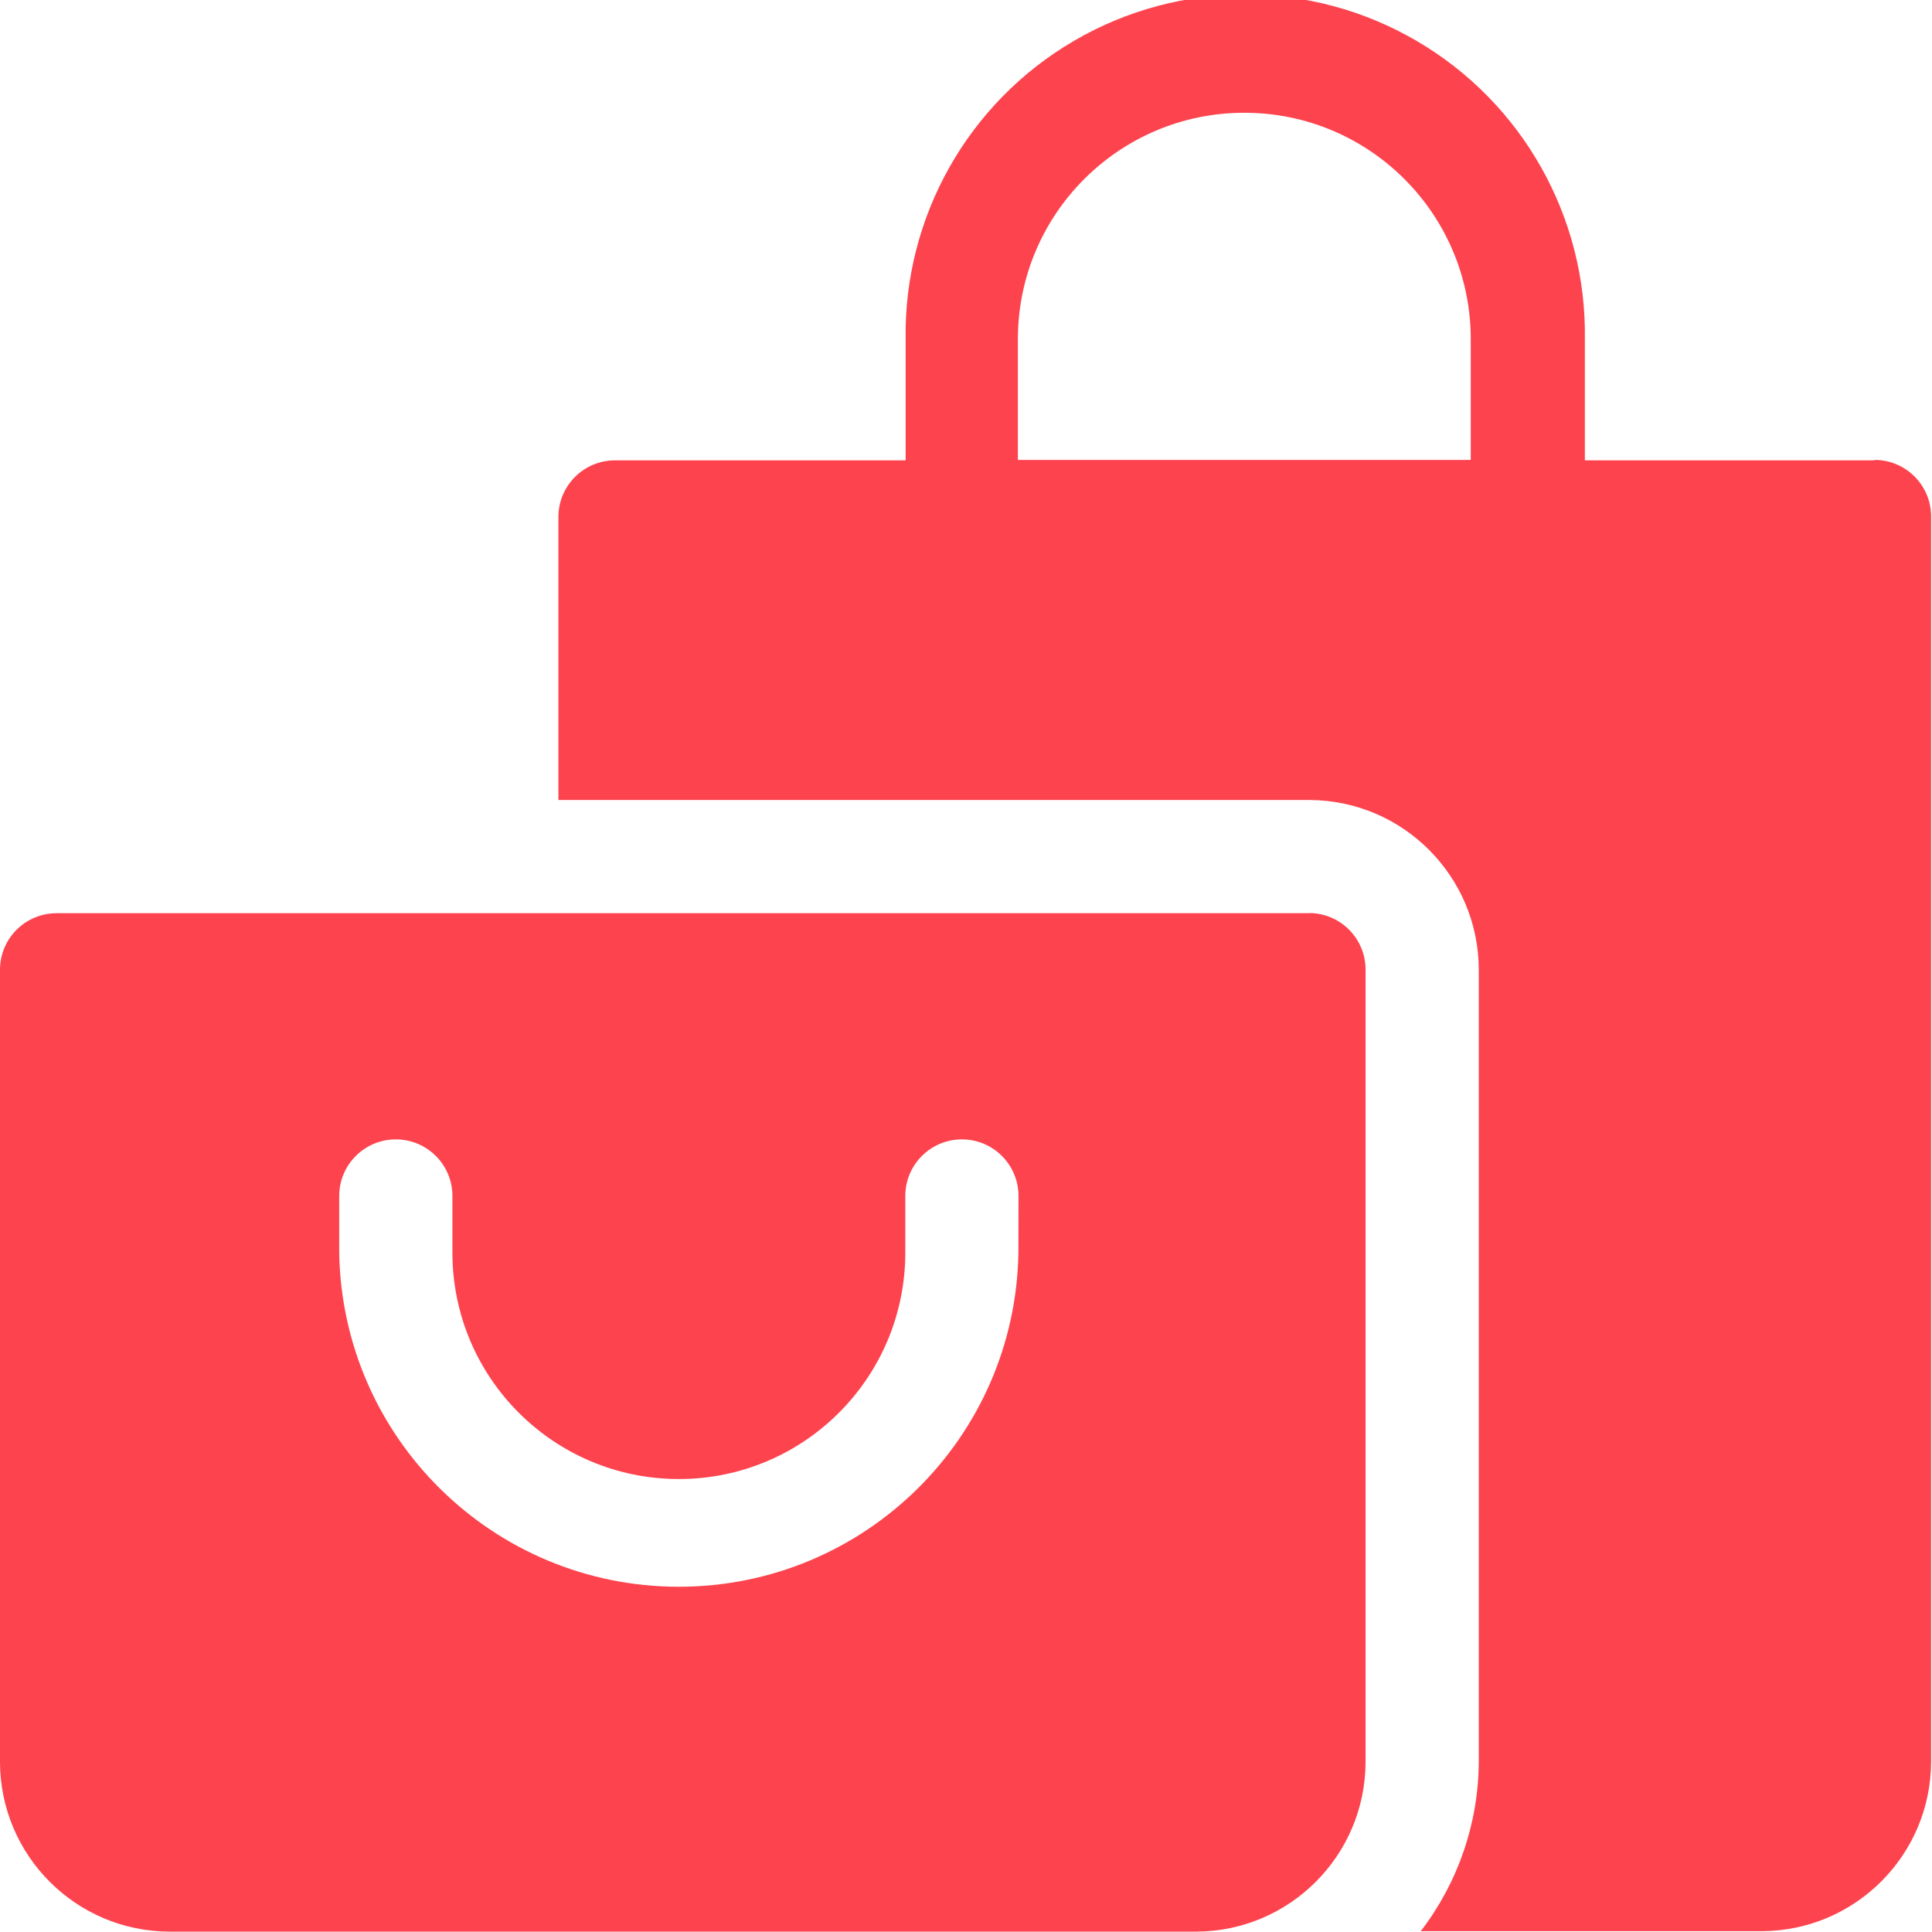
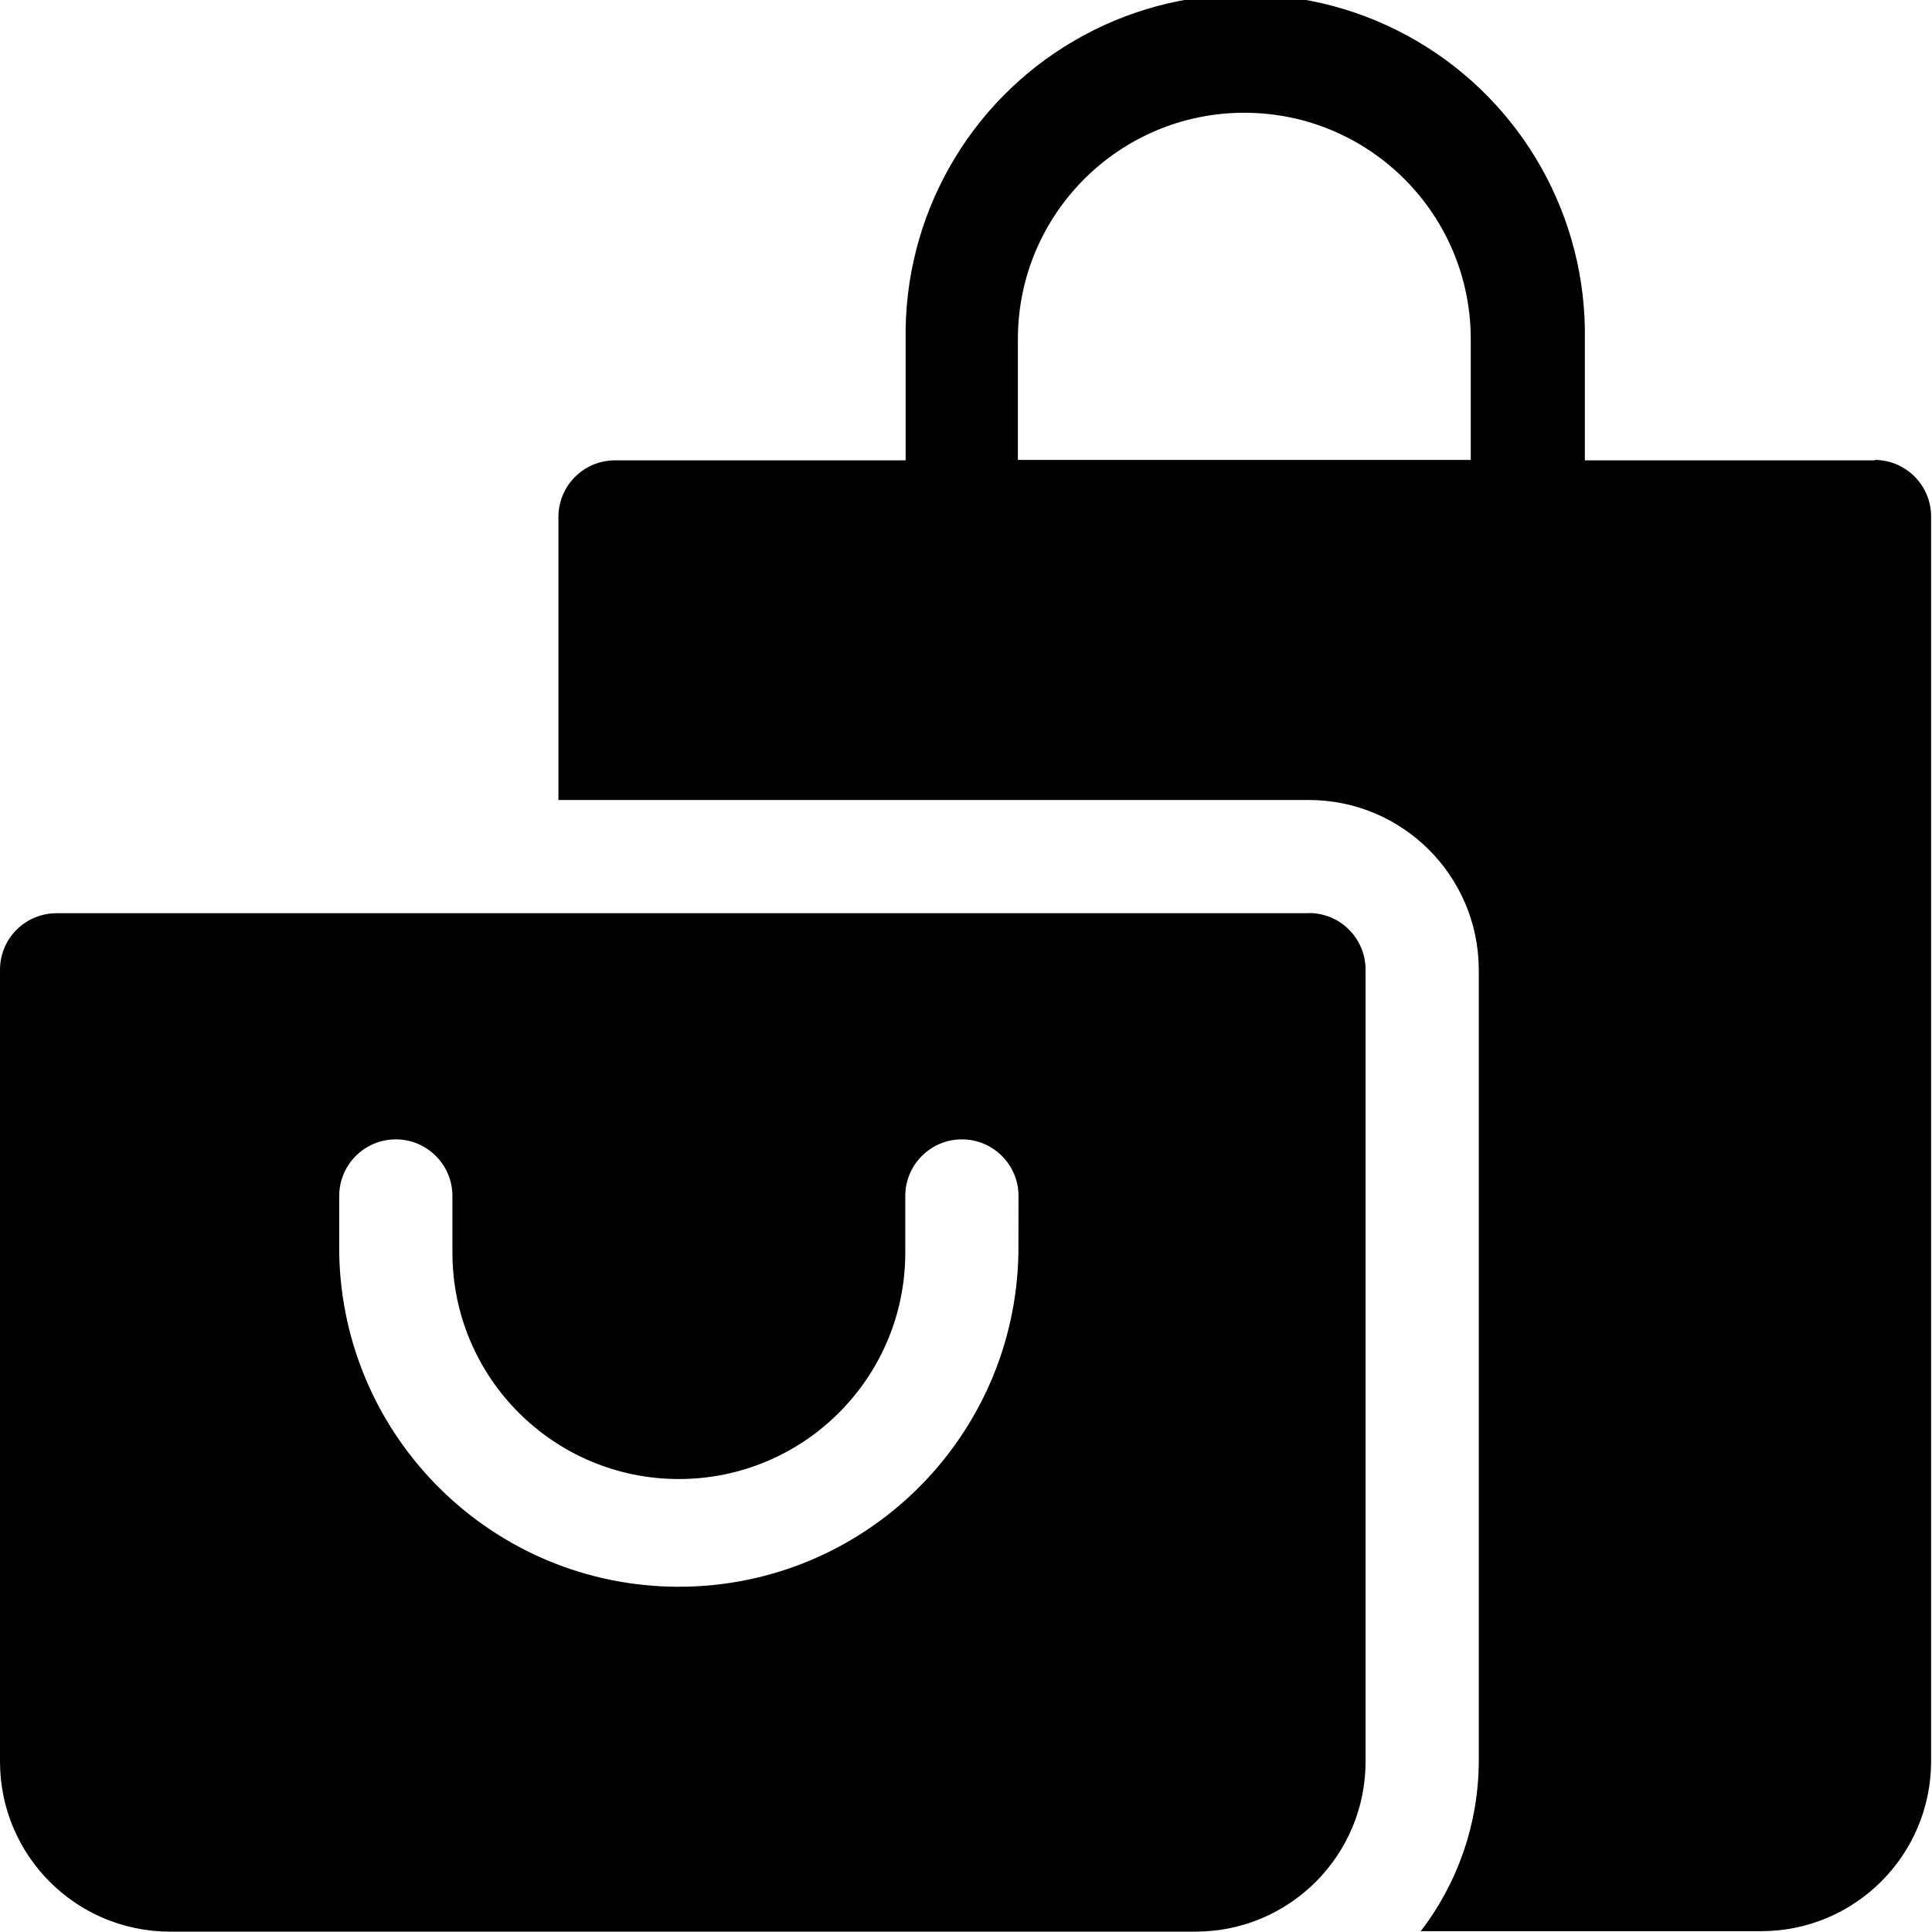
<svg xmlns="http://www.w3.org/2000/svg" width="21.672" height="21.672" viewBox="0 0 21.672 21.672">
  <g id="Group_190" data-name="Group 190" transform="translate(0 0)">
-     <path id="Path_85" data-name="Path 85" d="M91.914,3586.667H77.861a.634.634,0,0,0-.635.635v8.889a1.907,1.907,0,0,0,1.9,1.9H90.644a1.907,1.907,0,0,0,1.9-1.9V3587.3a.635.635,0,0,0-.635-.635m-3.259,3.809a3.81,3.81,0,0,1-7.619,0v-.635a.635.635,0,0,1,1.27,0v.635a2.54,2.54,0,1,0,5.08,0v-.635a.635.635,0,0,1,1.27,0Z" transform="translate(-77.226 -3576.423)" fill="#fd434e" />
-     <path id="Path_86" data-name="Path 86" d="M104.028,3572.16h-3.259v-1.354a3.81,3.81,0,1,0-7.619,0v1.354H89.89a.635.635,0,0,0-.635.635v3.175h8.424a1.907,1.907,0,0,1,1.9,1.9v8.889a3.143,3.143,0,0,1-.651,1.9h3.825a1.907,1.907,0,0,0,1.9-1.9v-13.969a.635.635,0,0,0-.635-.635m-4.529,0h-5.08v-1.354a2.54,2.54,0,0,1,5.08,0Z" transform="translate(-82.991 -3566.996)" fill="#fd434e" />
+     <path id="Path_85" data-name="Path 85" d="M91.914,3586.667H77.861a.634.634,0,0,0-.635.635v8.889a1.907,1.907,0,0,0,1.9,1.9H90.644a1.907,1.907,0,0,0,1.9-1.9V3587.3a.635.635,0,0,0-.635-.635m-3.259,3.809a3.81,3.81,0,0,1-7.619,0v-.635a.635.635,0,0,1,1.27,0v.635a2.54,2.54,0,1,0,5.08,0v-.635a.635.635,0,0,1,1.27,0Z" transform="translate(-77.226 -3576.423)" fill="currentColor" />
+     <path id="Path_86" data-name="Path 86" d="M104.028,3572.16h-3.259v-1.354a3.81,3.81,0,1,0-7.619,0v1.354H89.89a.635.635,0,0,0-.635.635v3.175h8.424a1.907,1.907,0,0,1,1.9,1.9v8.889a3.143,3.143,0,0,1-.651,1.9h3.825a1.907,1.907,0,0,0,1.9-1.9v-13.969a.635.635,0,0,0-.635-.635m-4.529,0h-5.08v-1.354a2.54,2.54,0,0,1,5.08,0Z" transform="translate(-82.991 -3566.996)" fill="currentColor" />
  </g>
</svg>
